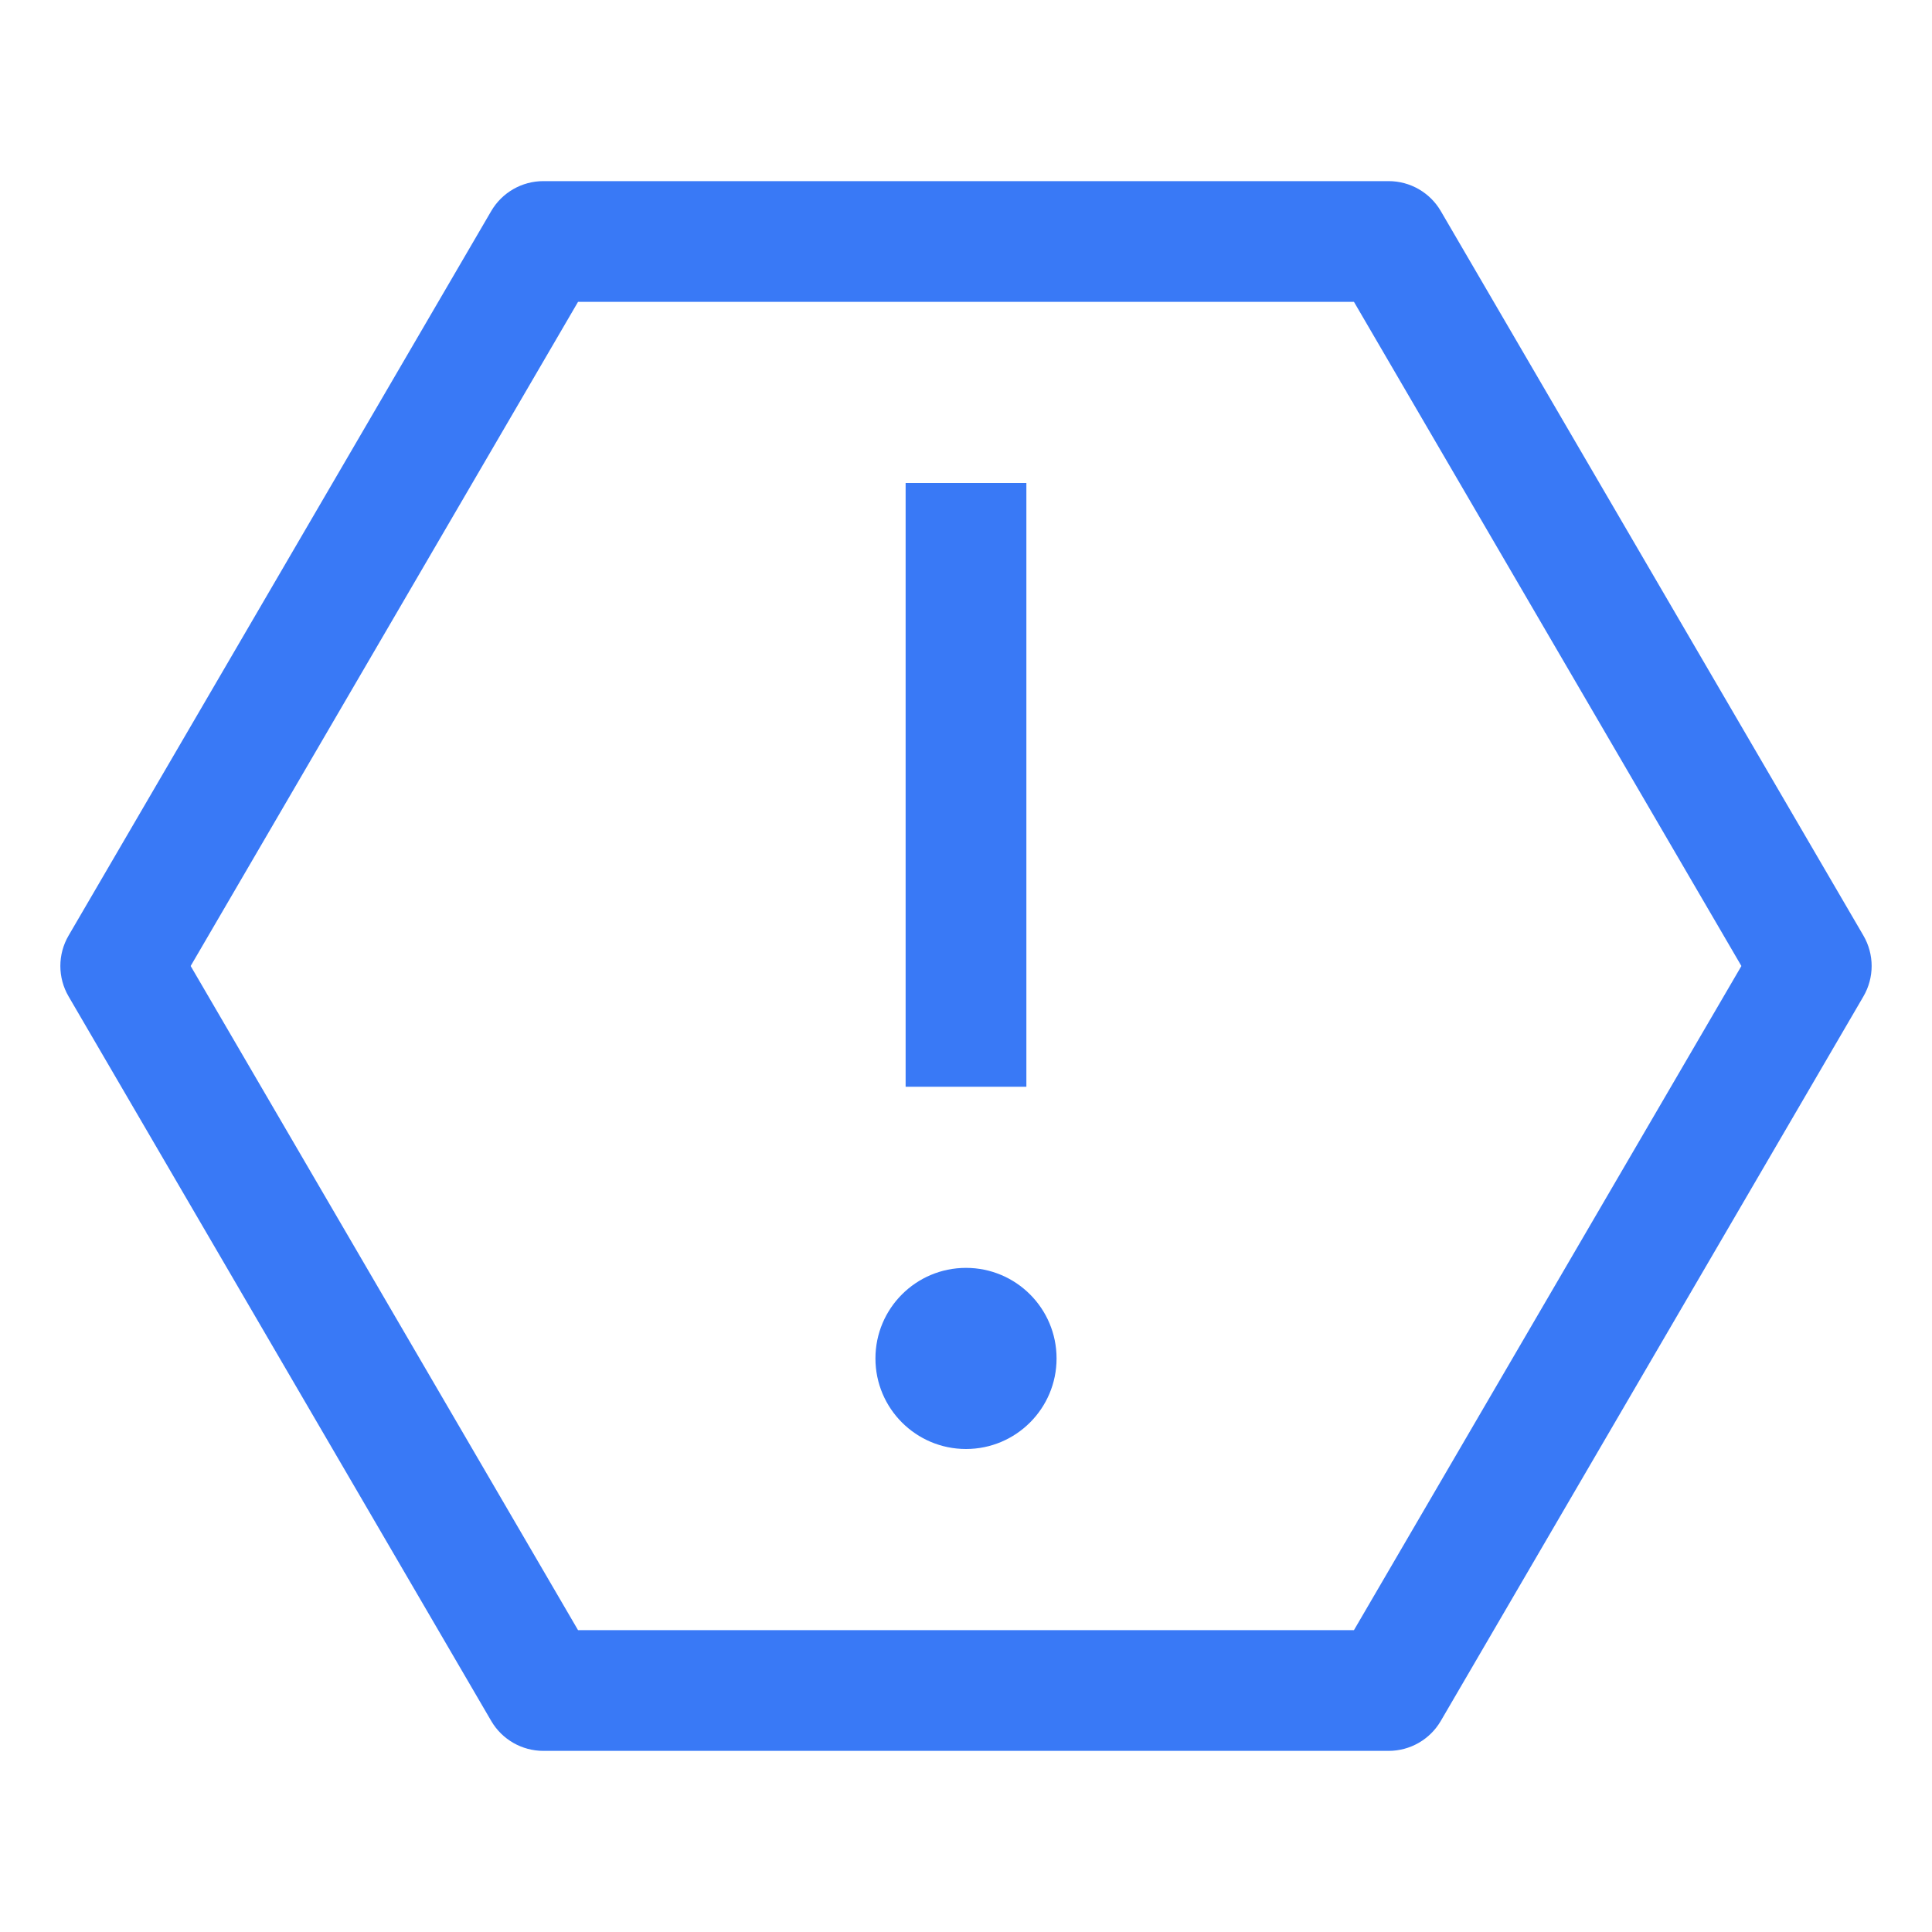
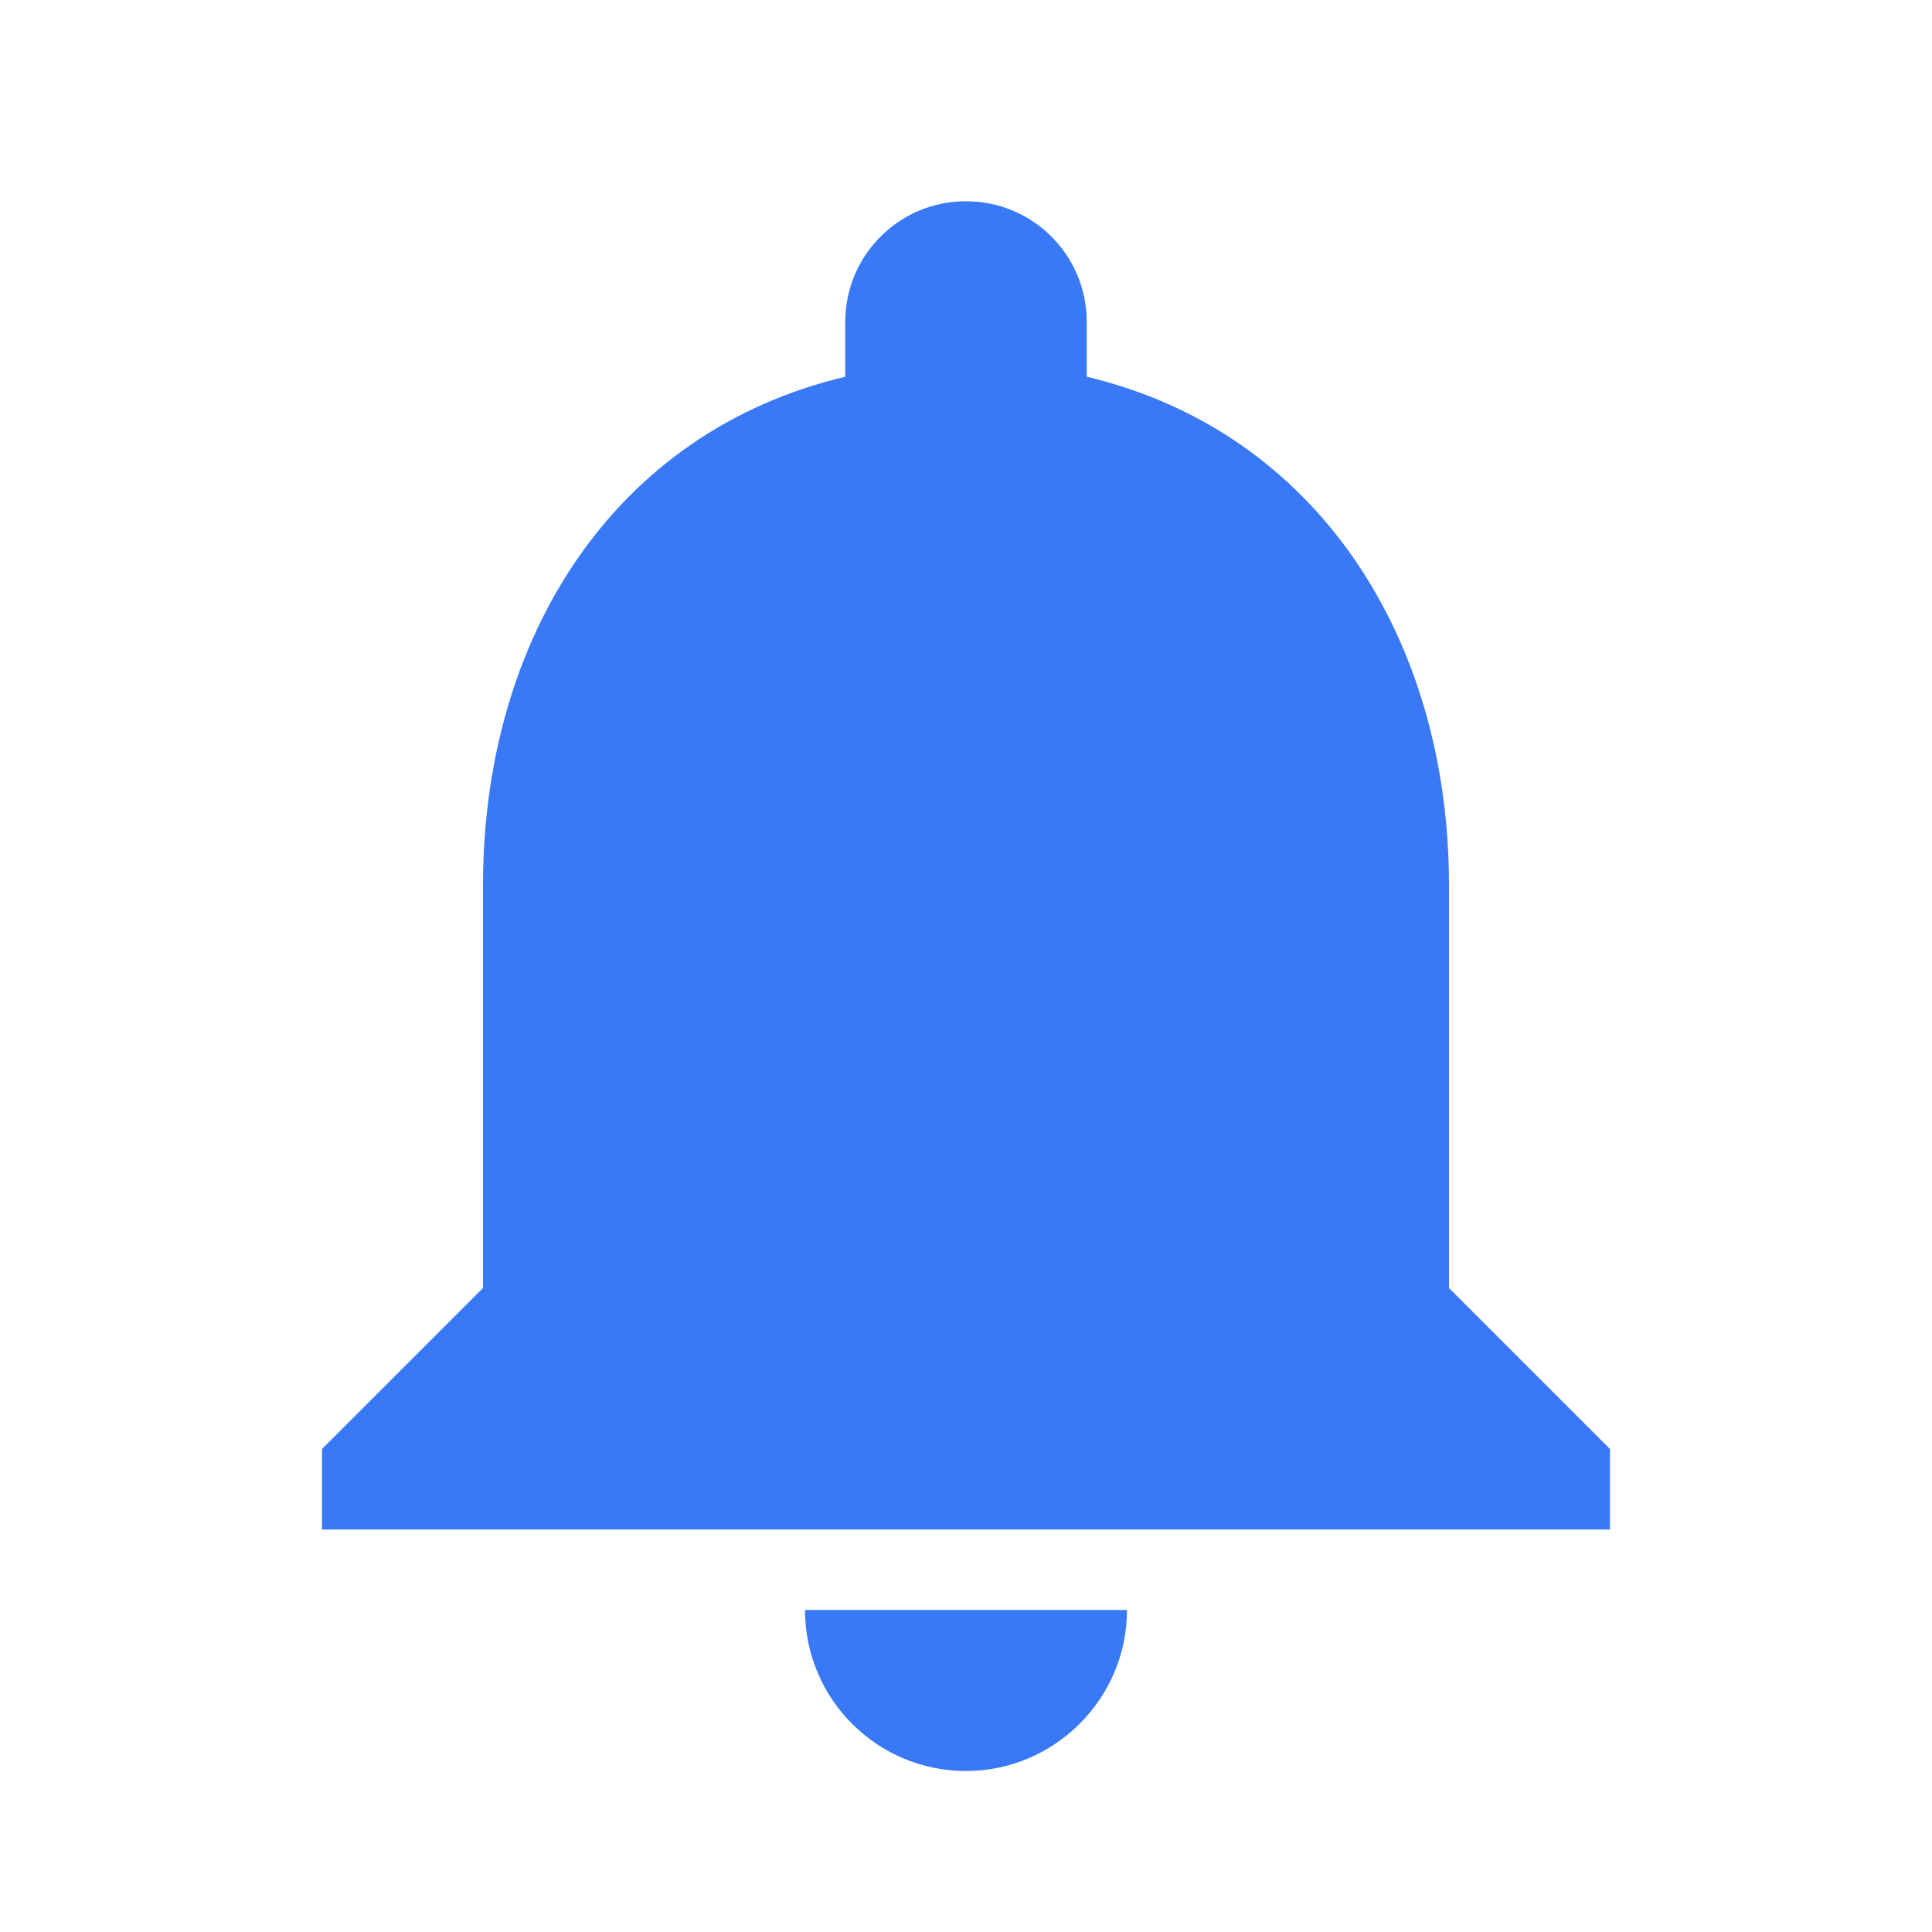
- <svg xmlns="http://www.w3.org/2000/svg" width="32px" height="32px" viewBox="0 0 32 32" id="icon">
-   <defs>
-     <style>
-       .cls-1 {
-         fill: none;
-       }
-     </style>
-   </defs>
-   <path style="fill:#3979F6;" d="M16,21a1.5,1.5,0,1,0,1.5,1.5A1.5,1.5,0,0,0,16,21Z" />
-   <rect style="fill:#3979F6;" x="15" y="8" width="2" height="10" />
-   <path style="fill:#3979F6;" d="M23,29H9a1,1,0,0,1-.864-.496l-7-12a1,1,0,0,1,0-1.008l7-12A1,1,0,0,1,9,3H23a1,1,0,0,1,.864.496l7,12a1,1,0,0,1,0,1.008l-7,12A1,1,0,0,1,23,29ZM9.574,27H22.426l6.417-11L22.426,5H9.574L3.158,16Z" />
-   <rect id="_Transparent_Rectangle_" data-name="&lt;Transparent Rectangle&gt;" class="cls-1" width="32" height="32" />
+ <svg xmlns="http://www.w3.org/2000/svg" height="24px" viewBox="0 0 24 24" width="24px" fill="#3979F6">
+   <path d="M12 22c1.1 0 2-.9 2-2h-4c0 1.1.89 2 2 2zm6-6v-5c0-3.07-1.64-5.64-4.5-6.32V4c0-.83-.67-1.5-1.5-1.5s-1.5.67-1.5 1.5v.68C7.63 5.36 6 7.92 6 11v5l-2 2v1h16v-1l-2-2z" />
</svg>
